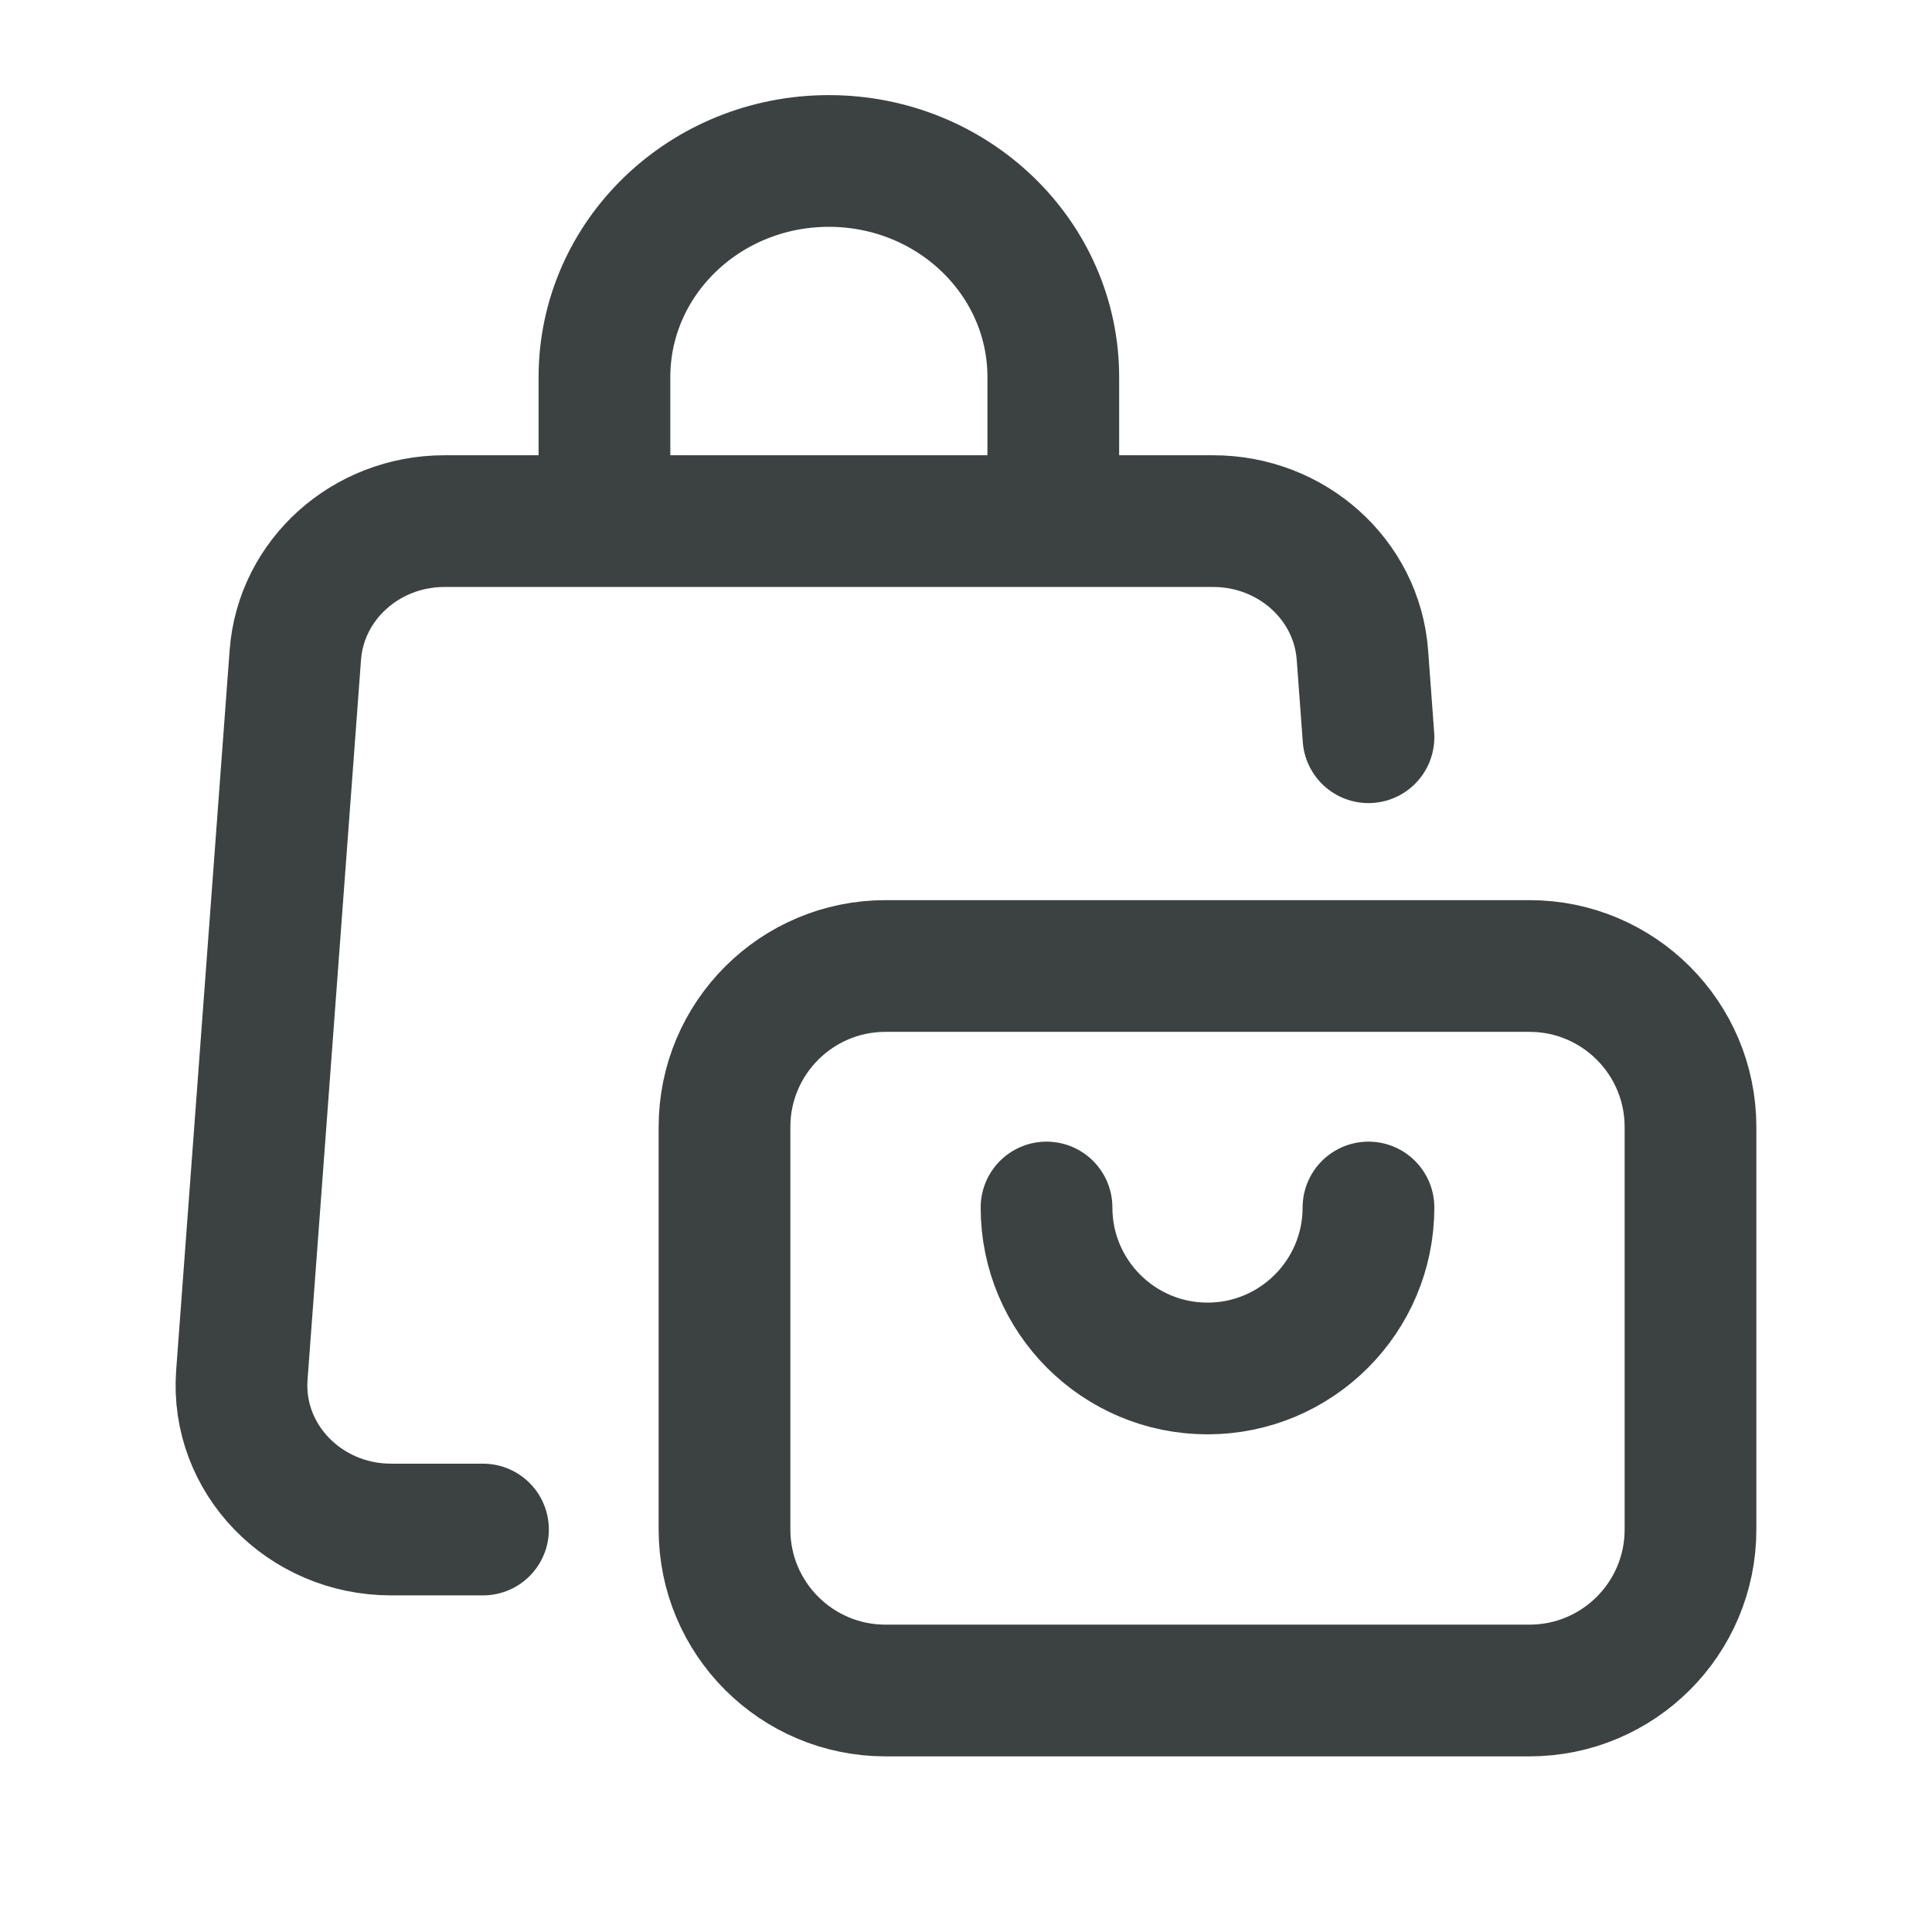
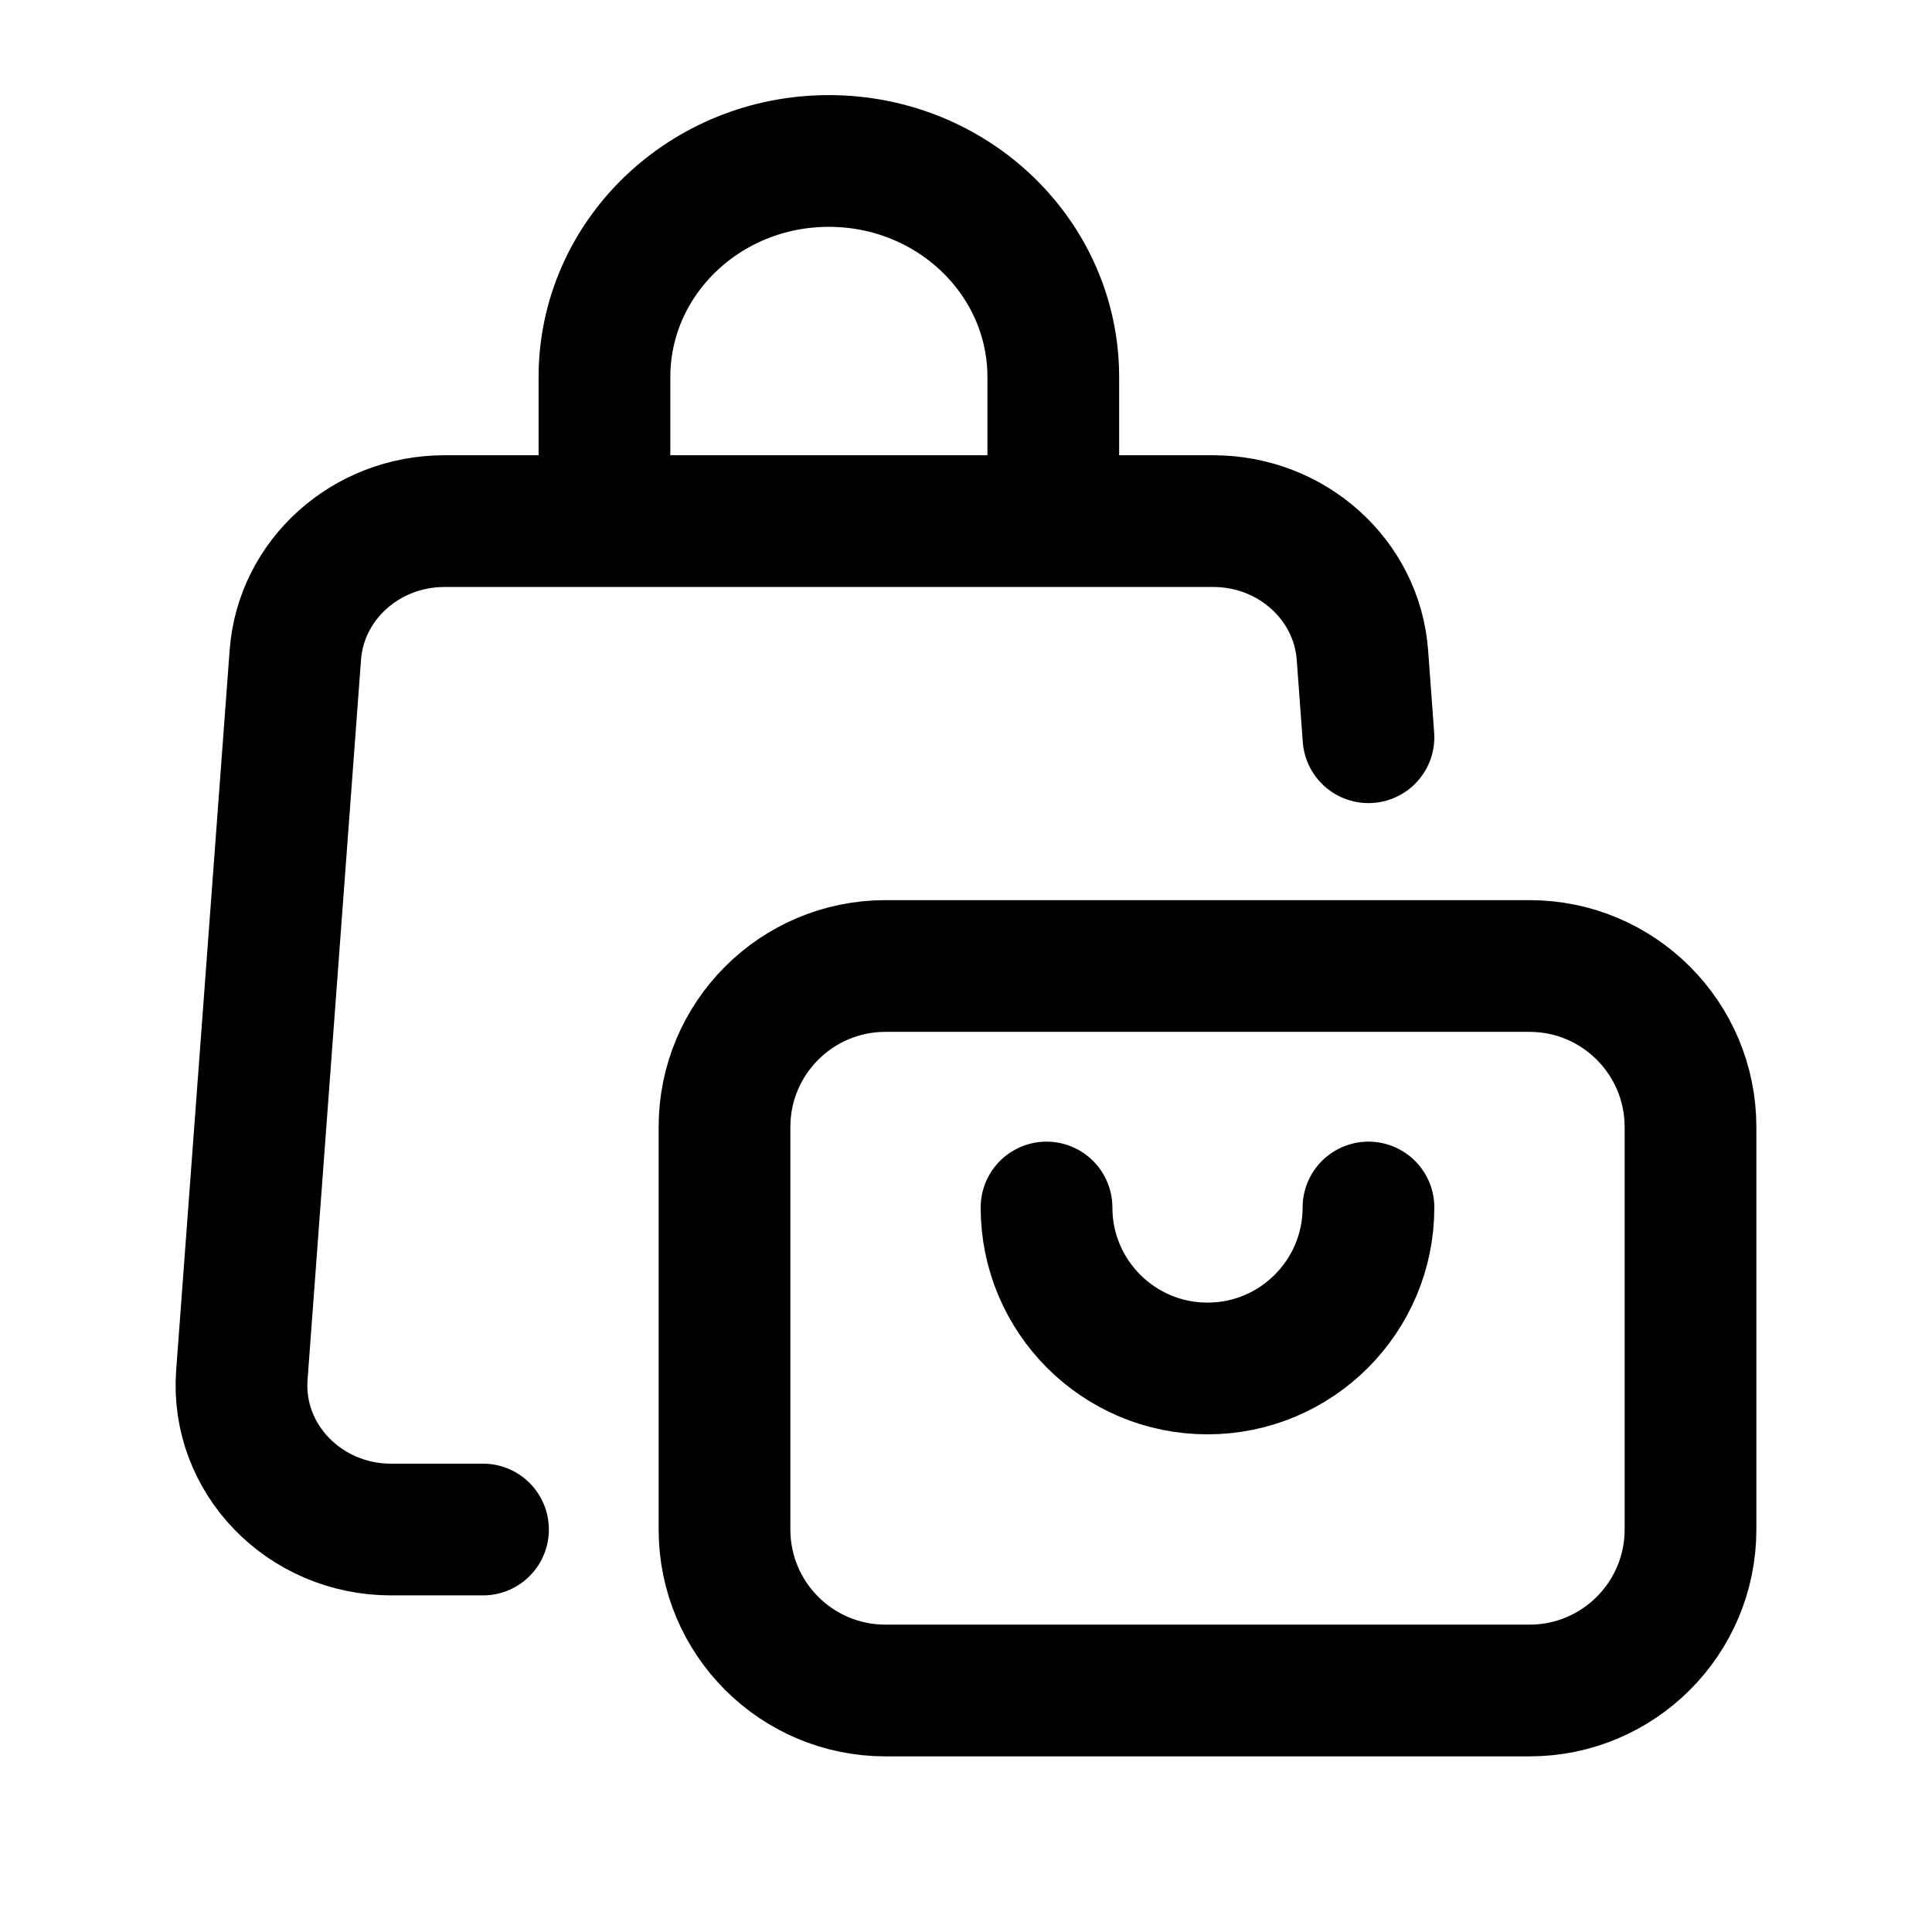
<svg xmlns="http://www.w3.org/2000/svg" width="22" height="22" viewBox="0 0 22 22" fill="none">
-   <path d="M15.583 8.395L15.514 7.458C15.45 6.599 14.708 5.934 13.815 5.934H11.994M5.5 17.417H4.454C3.465 17.417 2.684 16.609 2.754 15.659L3.363 7.458C3.427 6.599 4.168 5.934 5.062 5.934H6.883M6.883 5.934V4.294C6.883 2.935 8.027 1.833 9.438 1.833C10.85 1.833 11.994 2.935 11.994 4.294V5.934M6.883 5.934H11.994M15.583 13.75C15.583 14.762 14.762 15.583 13.75 15.583C12.738 15.583 11.917 14.762 11.917 13.75M10.083 19.25H17.417C18.429 19.25 19.25 18.429 19.25 17.417V12.833C19.25 11.821 18.429 11 17.417 11H10.083C9.071 11 8.25 11.821 8.25 12.833V17.417C8.25 18.429 9.071 19.25 10.083 19.25Z" stroke="#3C4242" stroke-width="1.5" stroke-linecap="round" />
+   <path d="M15.583 8.395L15.514 7.458C15.45 6.599 14.708 5.934 13.815 5.934H11.994M5.5 17.417H4.454C3.465 17.417 2.684 16.609 2.754 15.659L3.363 7.458C3.427 6.599 4.168 5.934 5.062 5.934H6.883M6.883 5.934V4.294C6.883 2.935 8.027 1.833 9.438 1.833C10.85 1.833 11.994 2.935 11.994 4.294V5.934M6.883 5.934H11.994M15.583 13.75C15.583 14.762 14.762 15.583 13.75 15.583C12.738 15.583 11.917 14.762 11.917 13.75M10.083 19.25H17.417C18.429 19.25 19.25 18.429 19.25 17.417V12.833C19.25 11.821 18.429 11 17.417 11H10.083C9.071 11 8.25 11.821 8.25 12.833V17.417C8.25 18.429 9.071 19.25 10.083 19.25Z" stroke="currentColor" stroke-width="1.5" stroke-linecap="round" />
</svg>
